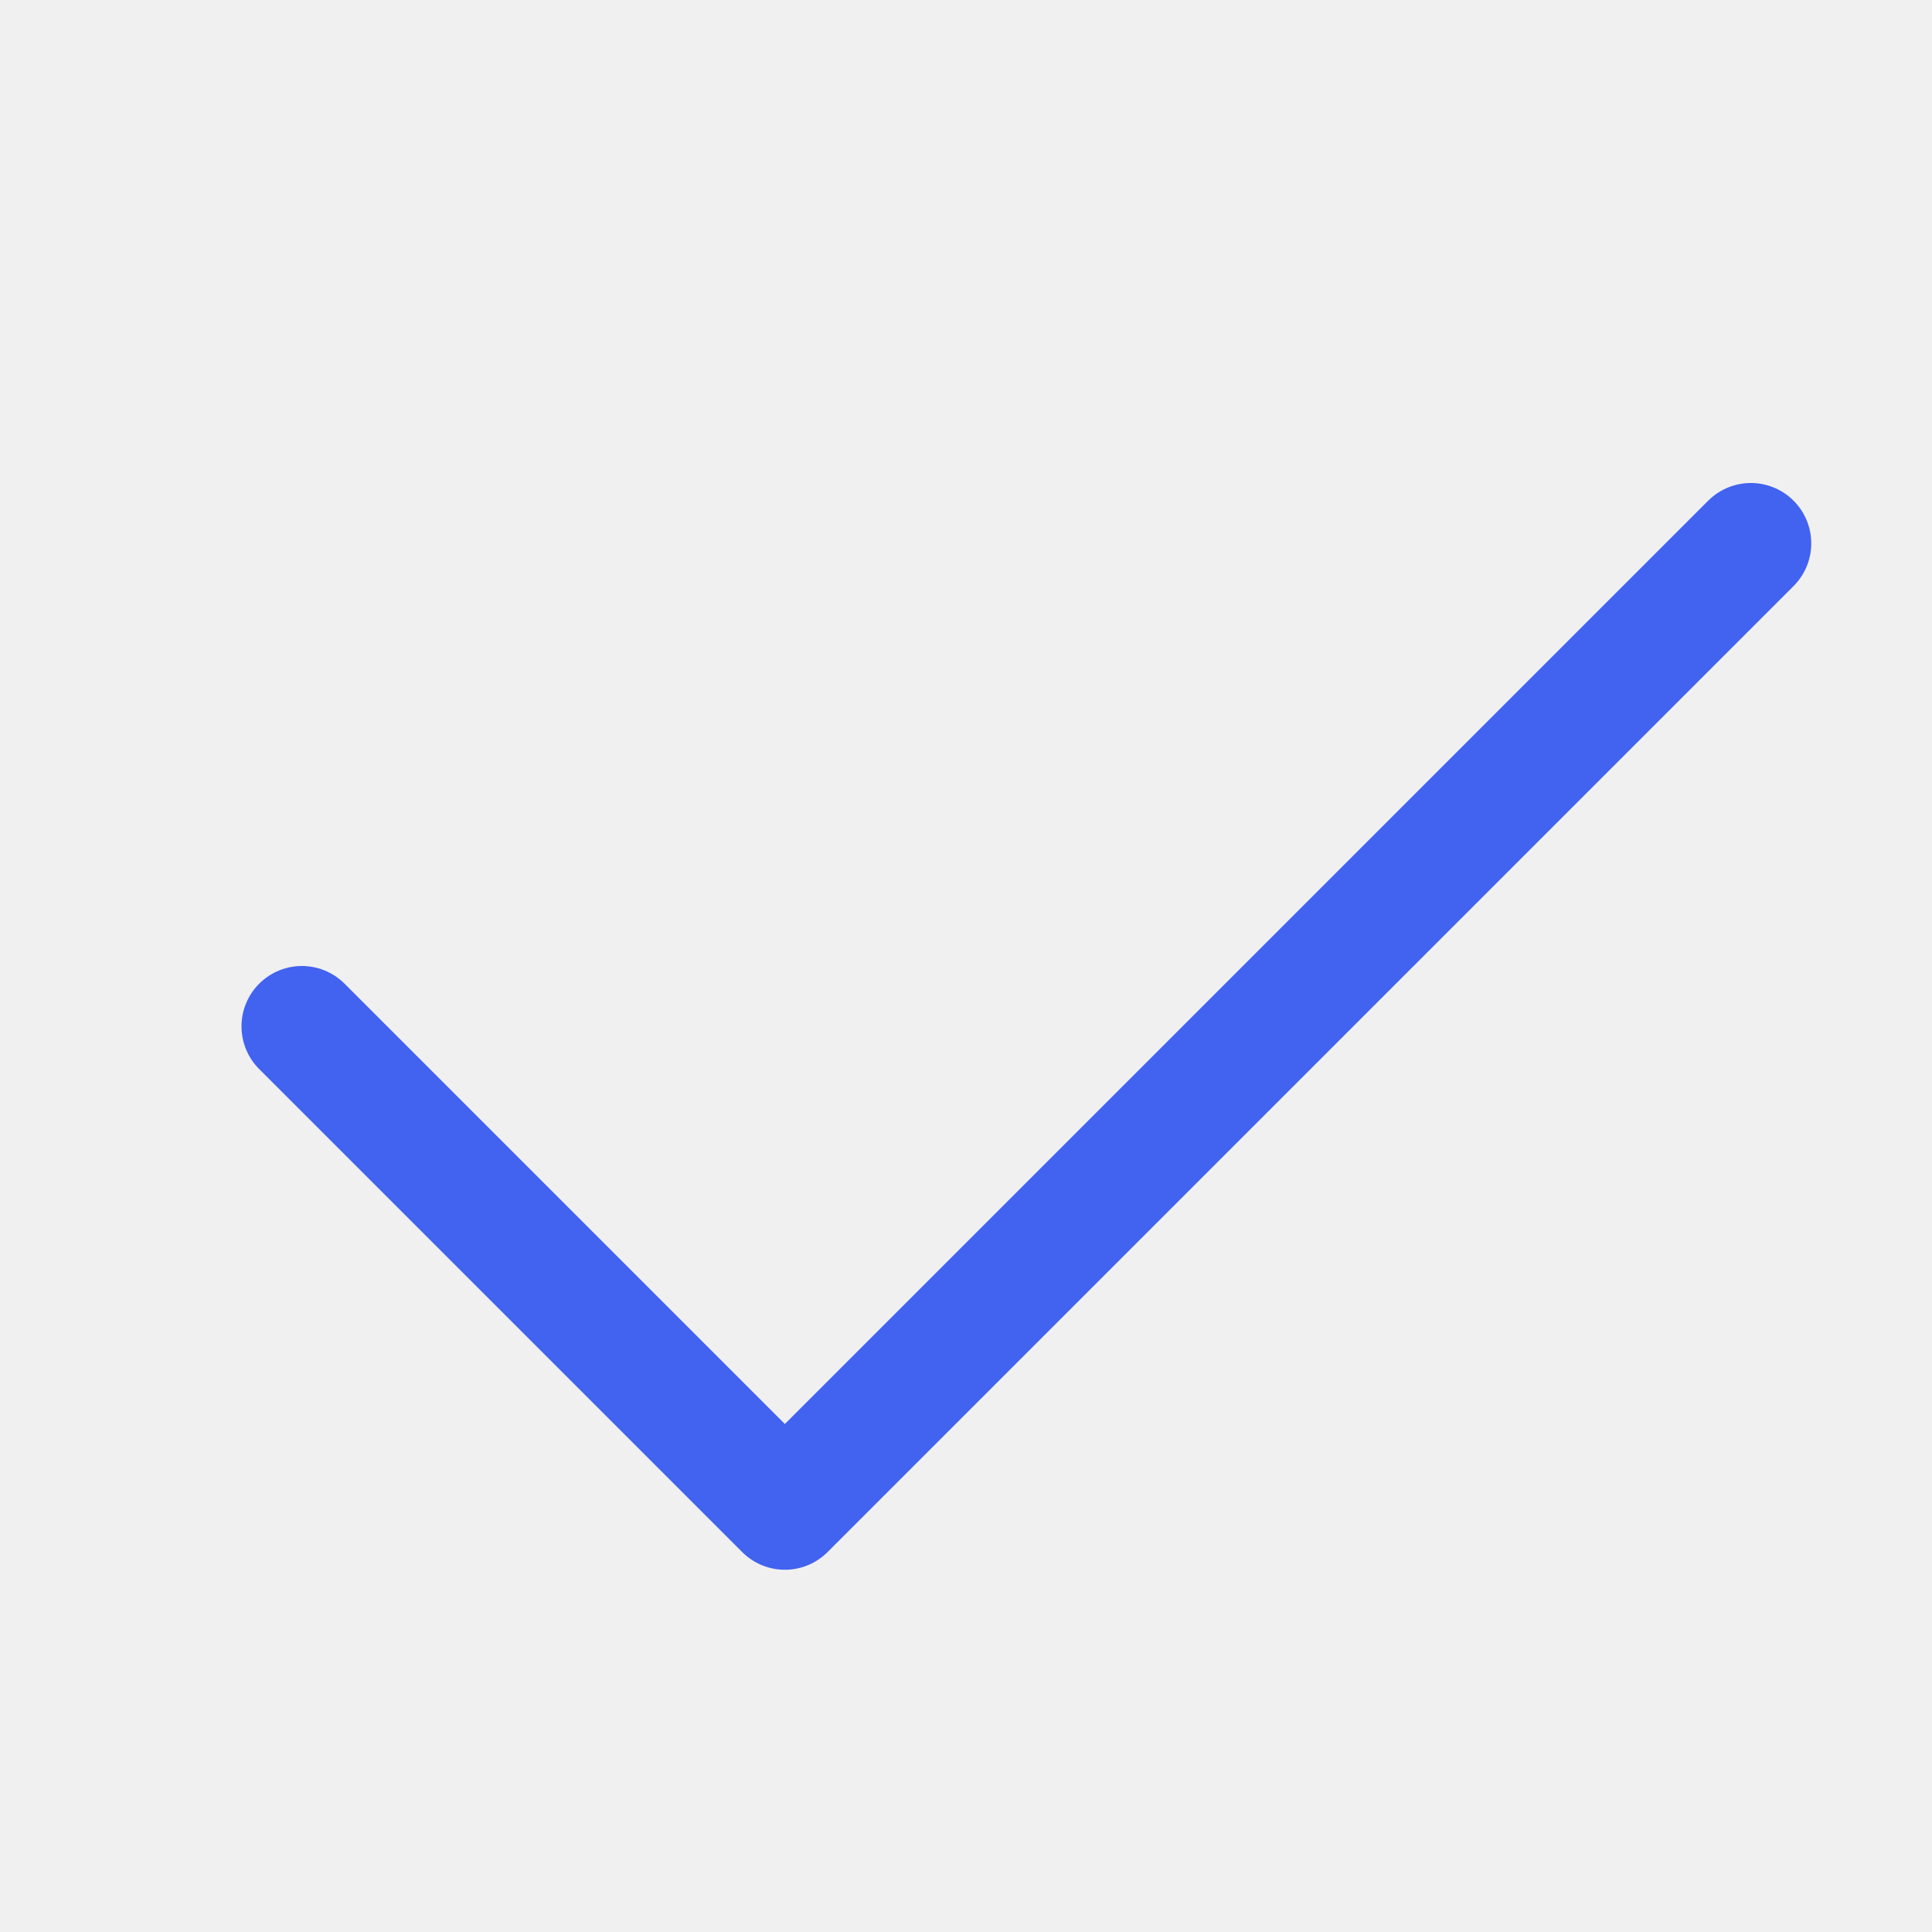
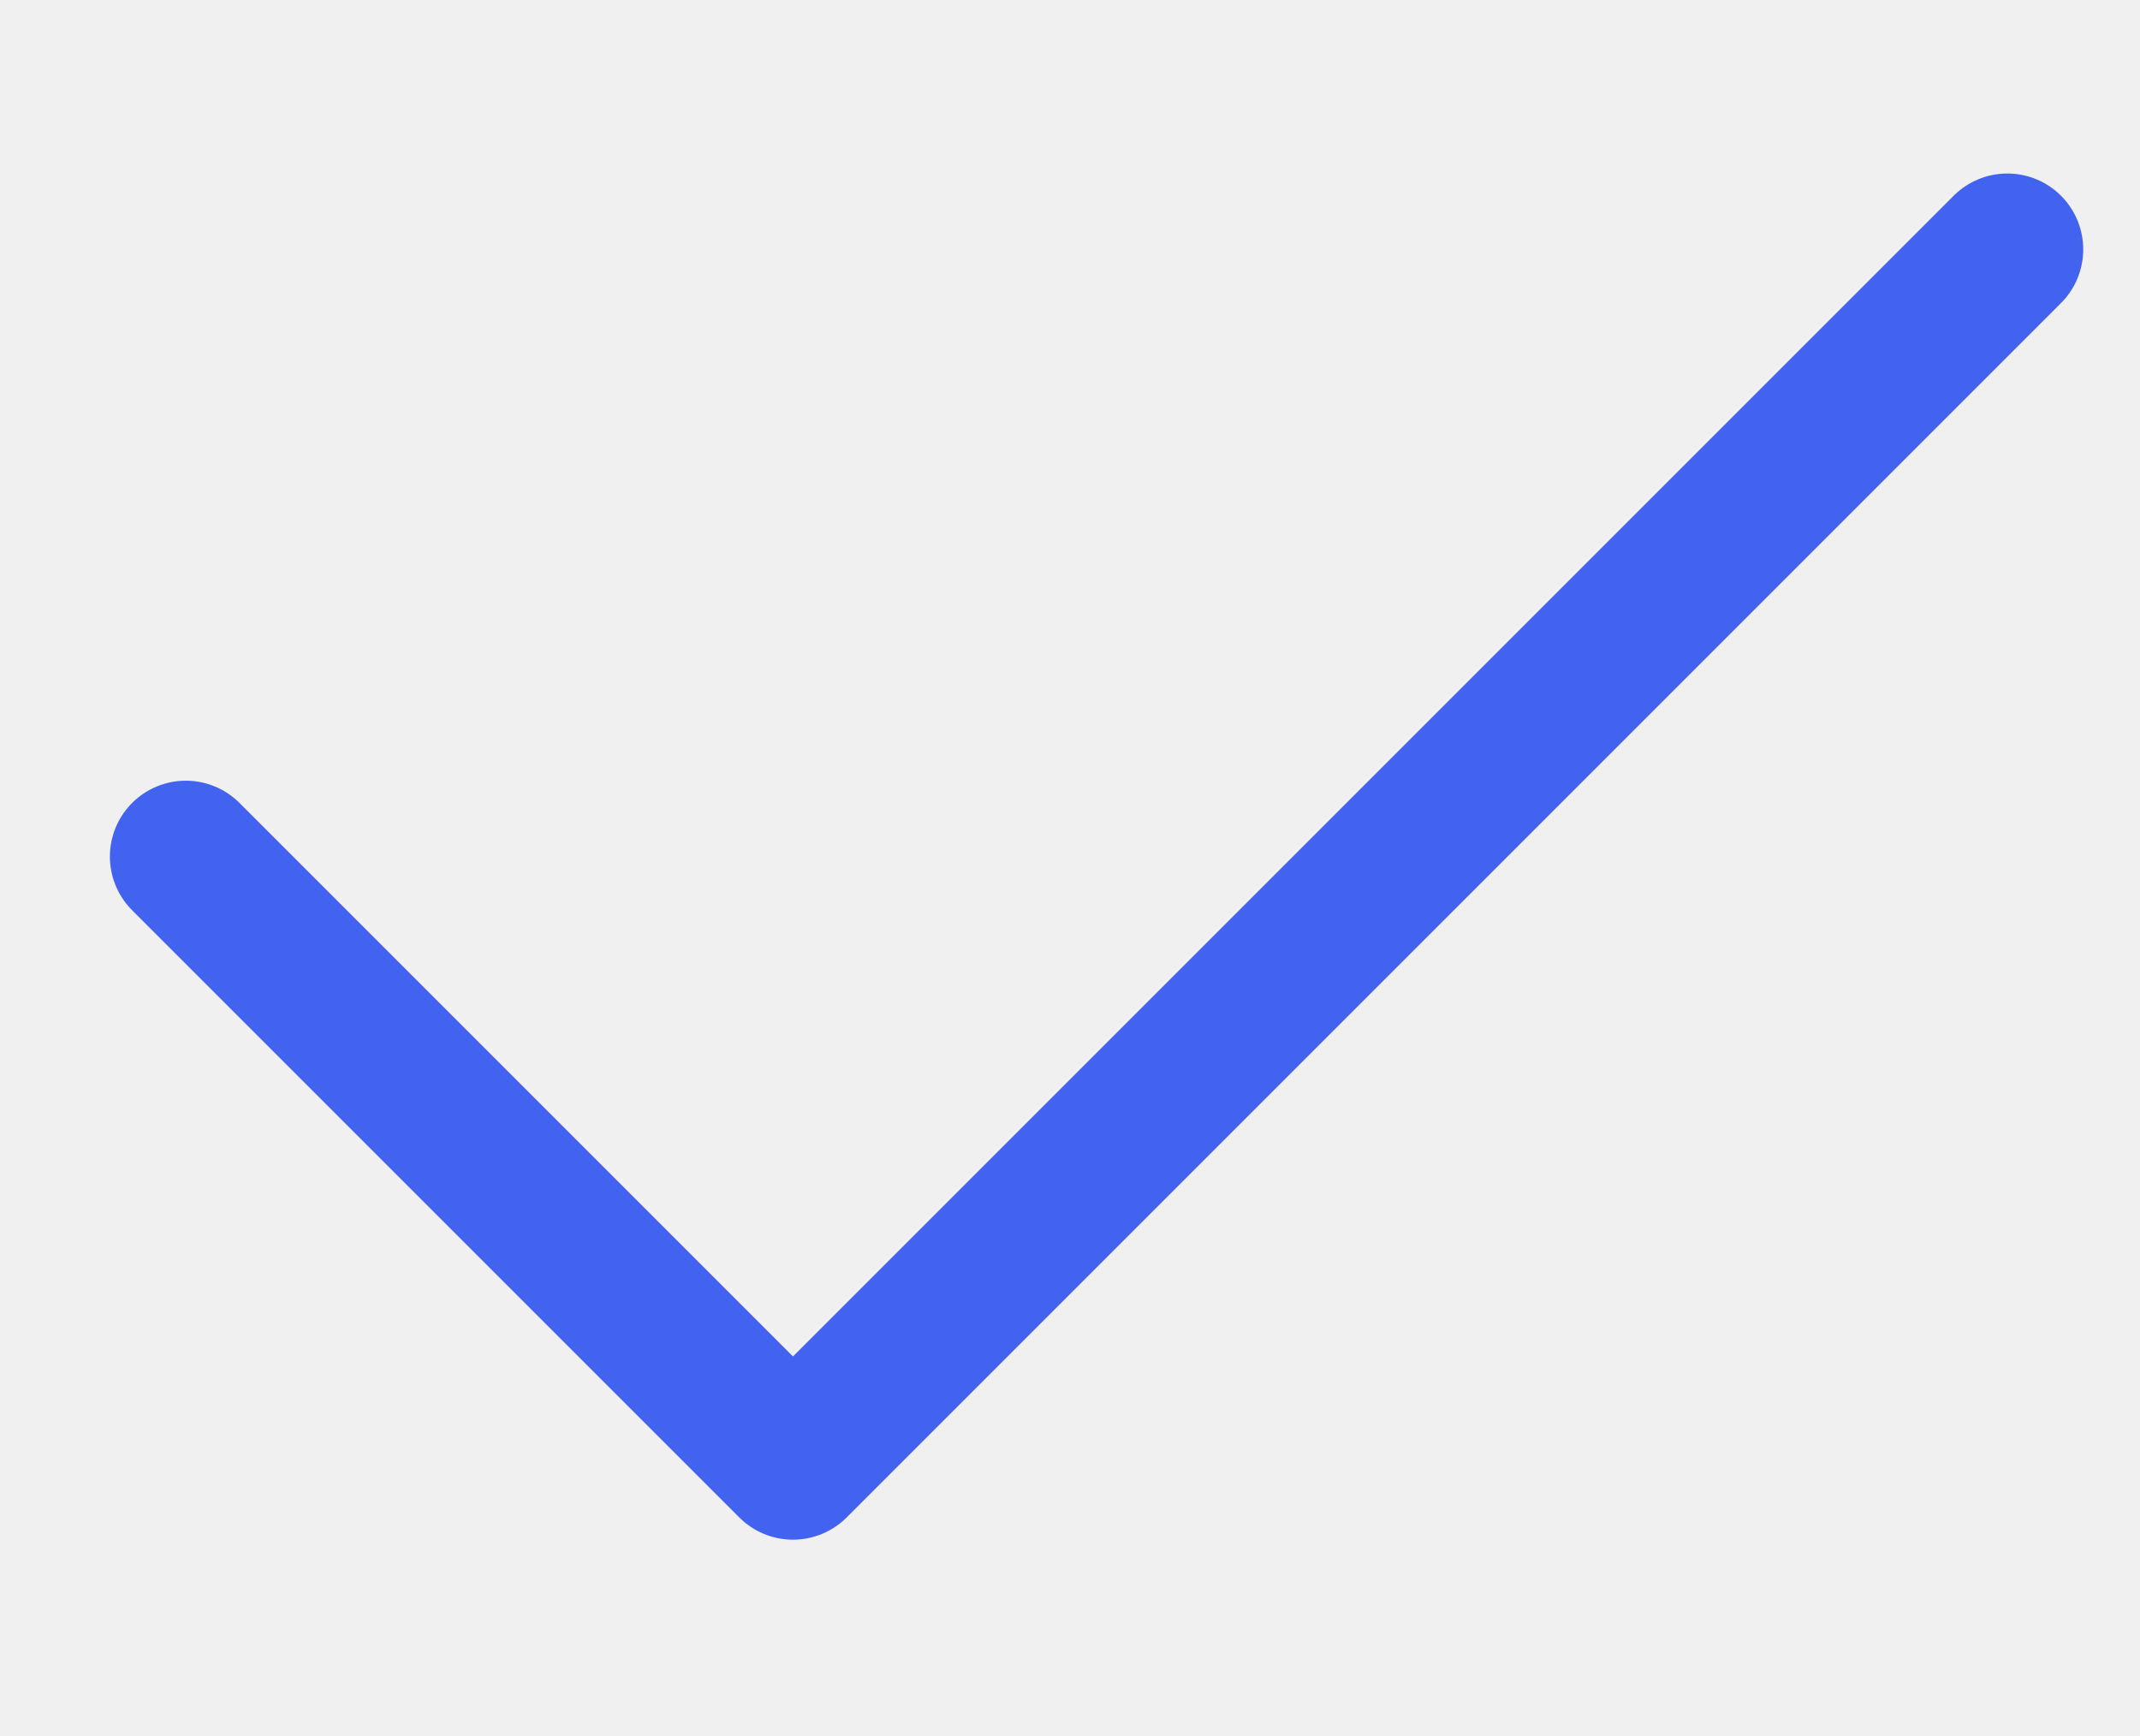
- <svg xmlns="http://www.w3.org/2000/svg" viewBox="408 144 16 16" width="16px" height="16px">
+ <svg xmlns="http://www.w3.org/2000/svg" viewBox="-48.724 146.857 14.098 11.431" width="14.098px" height="11.431px" style="enable-background:new 0 0 400 1000;">
  <defs>
    <style>.cls-1,.cls-100,.cls-101,.cls-103,.cls-104,.cls-109,.cls-117,.cls-118,.cls-126,.cls-133,.cls-134,.cls-137,.cls-149,.cls-152,.cls-153,.cls-154,.cls-156,.cls-157,.cls-158,.cls-165,.cls-17,.cls-18,.cls-19,.cls-20,.cls-22,.cls-23,.cls-27,.cls-28,.cls-29,.cls-3,.cls-30,.cls-31,.cls-37,.cls-38,.cls-4,.cls-40,.cls-41,.cls-42,.cls-45,.cls-46,.cls-47,.cls-5,.cls-66,.cls-67,.cls-68,.cls-7,.cls-83,.cls-87,.cls-9,.cls-92,.cls-93,.cls-97,.cls-99{fill:none;}.cls-127,.cls-166,.cls-2,.cls-33,.cls-91{fill:#4262f0;}.cls-100,.cls-11,.cls-125,.cls-127,.cls-134,.cls-137,.cls-138,.cls-148,.cls-166,.cls-2,.cls-40,.cls-41,.cls-87,.cls-91{stroke:#4262f0;}.cls-10,.cls-100,.cls-101,.cls-103,.cls-104,.cls-107,.cls-109,.cls-11,.cls-12,.cls-126,.cls-13,.cls-132,.cls-148,.cls-157,.cls-158,.cls-16,.cls-166,.cls-171,.cls-19,.cls-2,.cls-20,.cls-27,.cls-28,.cls-29,.cls-37,.cls-38,.cls-4,.cls-41,.cls-43,.cls-44,.cls-45,.cls-66,.cls-67,.cls-68,.cls-7,.cls-81,.cls-84,.cls-85,.cls-87,.cls-92,.cls-93,.cls-94,.cls-95,.cls-96,.cls-99{stroke-miterlimit:10;}.cls-110,.cls-133,.cls-153,.cls-27,.cls-3,.cls-84{stroke:#fff;}.cls-103,.cls-104,.cls-105,.cls-107,.cls-108,.cls-110,.cls-117,.cls-118,.cls-119,.cls-120,.cls-121,.cls-122,.cls-123,.cls-124,.cls-125,.cls-127,.cls-128,.cls-129,.cls-133,.cls-135,.cls-136,.cls-137,.cls-138,.cls-149,.cls-150,.cls-152,.cls-153,.cls-154,.cls-155,.cls-156,.cls-158,.cls-159,.cls-17,.cls-18,.cls-19,.cls-20,.cls-22,.cls-24,.cls-25,.cls-27,.cls-29,.cls-3,.cls-31,.cls-37,.cls-39,.cls-40,.cls-41,.cls-42,.cls-46,.cls-5,.cls-64,.cls-66,.cls-68,.cls-7,.cls-83,.cls-85,.cls-88,.cls-89,.cls-90,.cls-91,.cls-92,.cls-93,.cls-96,.cls-97,.cls-99{stroke-linecap:round;}.cls-105,.cls-108,.cls-110,.cls-117,.cls-118,.cls-119,.cls-120,.cls-121,.cls-122,.cls-123,.cls-124,.cls-125,.cls-127,.cls-128,.cls-129,.cls-133,.cls-134,.cls-135,.cls-136,.cls-137,.cls-138,.cls-149,.cls-150,.cls-153,.cls-154,.cls-155,.cls-159,.cls-165,.cls-17,.cls-18,.cls-22,.cls-23,.cls-24,.cls-25,.cls-3,.cls-30,.cls-31,.cls-35,.cls-39,.cls-40,.cls-42,.cls-46,.cls-47,.cls-5,.cls-64,.cls-83,.cls-88,.cls-89,.cls-90,.cls-91,.cls-97{stroke-linejoin:round;}.cls-10,.cls-108,.cls-150,.cls-154,.cls-157,.cls-158,.cls-16,.cls-23,.cls-25,.cls-28,.cls-29,.cls-30,.cls-31,.cls-35,.cls-39,.cls-4,.cls-47,.cls-5,.cls-7,.cls-85{stroke:#586074;}.cls-24,.cls-6{fill:#7c869c;}.cls-108,.cls-150,.cls-16,.cls-163,.cls-25,.cls-8,.cls-85{fill:#586074;}.cls-148,.cls-21,.cls-86,.cls-9{opacity:0;}.cls-10,.cls-11,.cls-110,.cls-111,.cls-12,.cls-135,.cls-136,.cls-138,.cls-14,.cls-148,.cls-161,.cls-21,.cls-35,.cls-39,.cls-44,.cls-64,.cls-84,.cls-86,.cls-88,.cls-94{fill:#fff;}.cls-101,.cls-12,.cls-13,.cls-159,.cls-17,.cls-19,.cls-42,.cls-67,.cls-68,.cls-88,.cls-89{stroke:#31b491;}.cls-13,.cls-15,.cls-159,.cls-89{fill:#31b491;}.cls-100,.cls-103,.cls-104,.cls-105,.cls-159,.cls-17,.cls-18,.cls-28,.cls-29,.cls-30,.cls-31,.cls-67,.cls-68,.cls-93,.cls-95,.cls-96{stroke-width:2px;}.cls-18,.cls-45,.cls-46,.cls-81,.cls-92,.cls-93{stroke:#f07d42;}.cls-156,.cls-165,.cls-171,.cls-20,.cls-38,.cls-43,.cls-83,.cls-94{stroke:#ec4243;}.cls-107,.cls-132,.cls-22,.cls-90,.cls-99{stroke:#1f2229;}.cls-23{stroke-linecap:square;}.cls-24,.cls-64{stroke:#7c869c;}.cls-171,.cls-26,.cls-43{fill:#ec4243;}.cls-32,.cls-81{fill:#f07d42;}.cls-105,.cls-120,.cls-34{fill:#99a1b2;}.cls-36{clip-path:url(#clip-path);}.cls-104,.cls-37,.cls-44{stroke:#d3d7de;}.cls-48{fill:#ec1c24;}.cls-49{fill:#0057a7;}.cls-50{fill:#006838;}.cls-51{fill:#f48120;}.cls-52{fill:url(#linear-gradient);}.cls-53{fill:url(#linear-gradient-2);}.cls-54{fill:url(#linear-gradient-3);}.cls-55{fill:url(#linear-gradient-4);}.cls-56{fill:url(#linear-gradient-5);}.cls-57{fill:url(#linear-gradient-6);}.cls-58{fill:url(#linear-gradient-7);}.cls-59{fill:url(#linear-gradient-8);}.cls-60{fill:url(#linear-gradient-9);}.cls-61{fill:url(#linear-gradient-10);}.cls-62{fill:url(#linear-gradient-11);}.cls-63{fill:url(#linear-gradient-12);}.cls-65{clip-path:url(#clip-path-2);}.cls-103,.cls-105,.cls-117,.cls-120,.cls-66{stroke:#99a1b2;}.cls-69{fill:#e64a19;}.cls-70{fill:#5a2479;}.cls-71{fill:#8034ad;}.cls-72{fill:#f2f2f2;}.cls-73{fill:#f14336;}.cls-74{fill:#d32e2a;}.cls-75{fill:#ffd15c;}.cls-76{fill:#f8b64c;}.cls-77{fill:#40596b;}.cls-78{fill:#cdd6e0;}.cls-79{fill:#ff7058;}.cls-80{fill:#b8642f;}.cls-82{fill:#d3d7de;}.cls-111,.cls-86{fill-opacity:0;}.cls-107,.cls-132,.cls-90{fill:#1f2229;}.cls-132,.cls-90{opacity:0.6;}.cls-155,.cls-95,.cls-96{fill:#636c83;}.cls-135,.cls-136,.cls-155,.cls-95,.cls-96{stroke:#636c83;}.cls-97{stroke:#892320;}.cls-98{fill:#e9b449;}.cls-102{fill:#337eff;}.cls-106{clip-path:url(#clip-path-3);}.cls-107{opacity:0.4;}.cls-108,.cls-127{stroke-width:0.5px;}.cls-109{stroke:#000;}.cls-112{fill:#e2e4e9;}.cls-113,.cls-119,.cls-121{fill:#c5c9d3;}.cls-114,.cls-124,.cls-125{fill:#5a76f2;}.cls-115,.cls-122{fill:#899df5;}.cls-116,.cls-123{fill:#b8c4f9;}.cls-118,.cls-124{stroke:#5a76f2;}.cls-119{stroke:#bdbdbd;}.cls-121{stroke:#c5c9d3;}.cls-122{stroke:#899df5;}.cls-123{stroke:#b8c4f9;}.cls-126{stroke:#757575;}.cls-128{fill:#2b4eee;stroke:#2b4eee;}.cls-129{fill:#133bec;stroke:#133bec;}.cls-130{fill:#6442f0;}.cls-131{fill:#295394;}.cls-133{stroke-width:4px;}.cls-136,.cls-137,.cls-149,.cls-150,.cls-152,.cls-153,.cls-154,.cls-155,.cls-156,.cls-157,.cls-158{stroke-width:1.5px;}.cls-139{fill:url(#linear-gradient-13);}.cls-140{fill:url(#linear-gradient-14);}.cls-141{fill:url(#linear-gradient-15);}.cls-142{fill:url(#linear-gradient-16);}.cls-143{fill:url(#linear-gradient-17);}.cls-144{fill:url(#linear-gradient-18);}.cls-145{fill:url(#linear-gradient-19);}.cls-146{fill:#2680eb;}.cls-147{fill:red;}.cls-148,.cls-166,.cls-171{stroke-width:0;}.cls-149,.cls-152{stroke:#424857;}.cls-151{fill:#424857;}.cls-160{fill:url(#linear-gradient-20);}.cls-161,.cls-163{fill-rule:evenodd;}.cls-162{fill:#0077b5;}.cls-164{fill:url(#linear-gradient-21);}.cls-167{fill:#1ab6ff;}.cls-168{fill:#207245;}.cls-169{fill:#cb4424;}.cls-170{fill:#c50606;}</style>
  </defs>
-   <rect class="cls-21" x="408" y="144" width="16" height="16" />
-   <polyline class="cls-40" points="410.5 152.5 414.5 156.5 422.5 148.5" />
+   <rect class="cls-21" y="144" width="16" height="16" x="-50" />
+   <polyline class="cls-40" points="-47.5 152.5 -43.5 156.5 -35.5 148.5" />
</svg>
